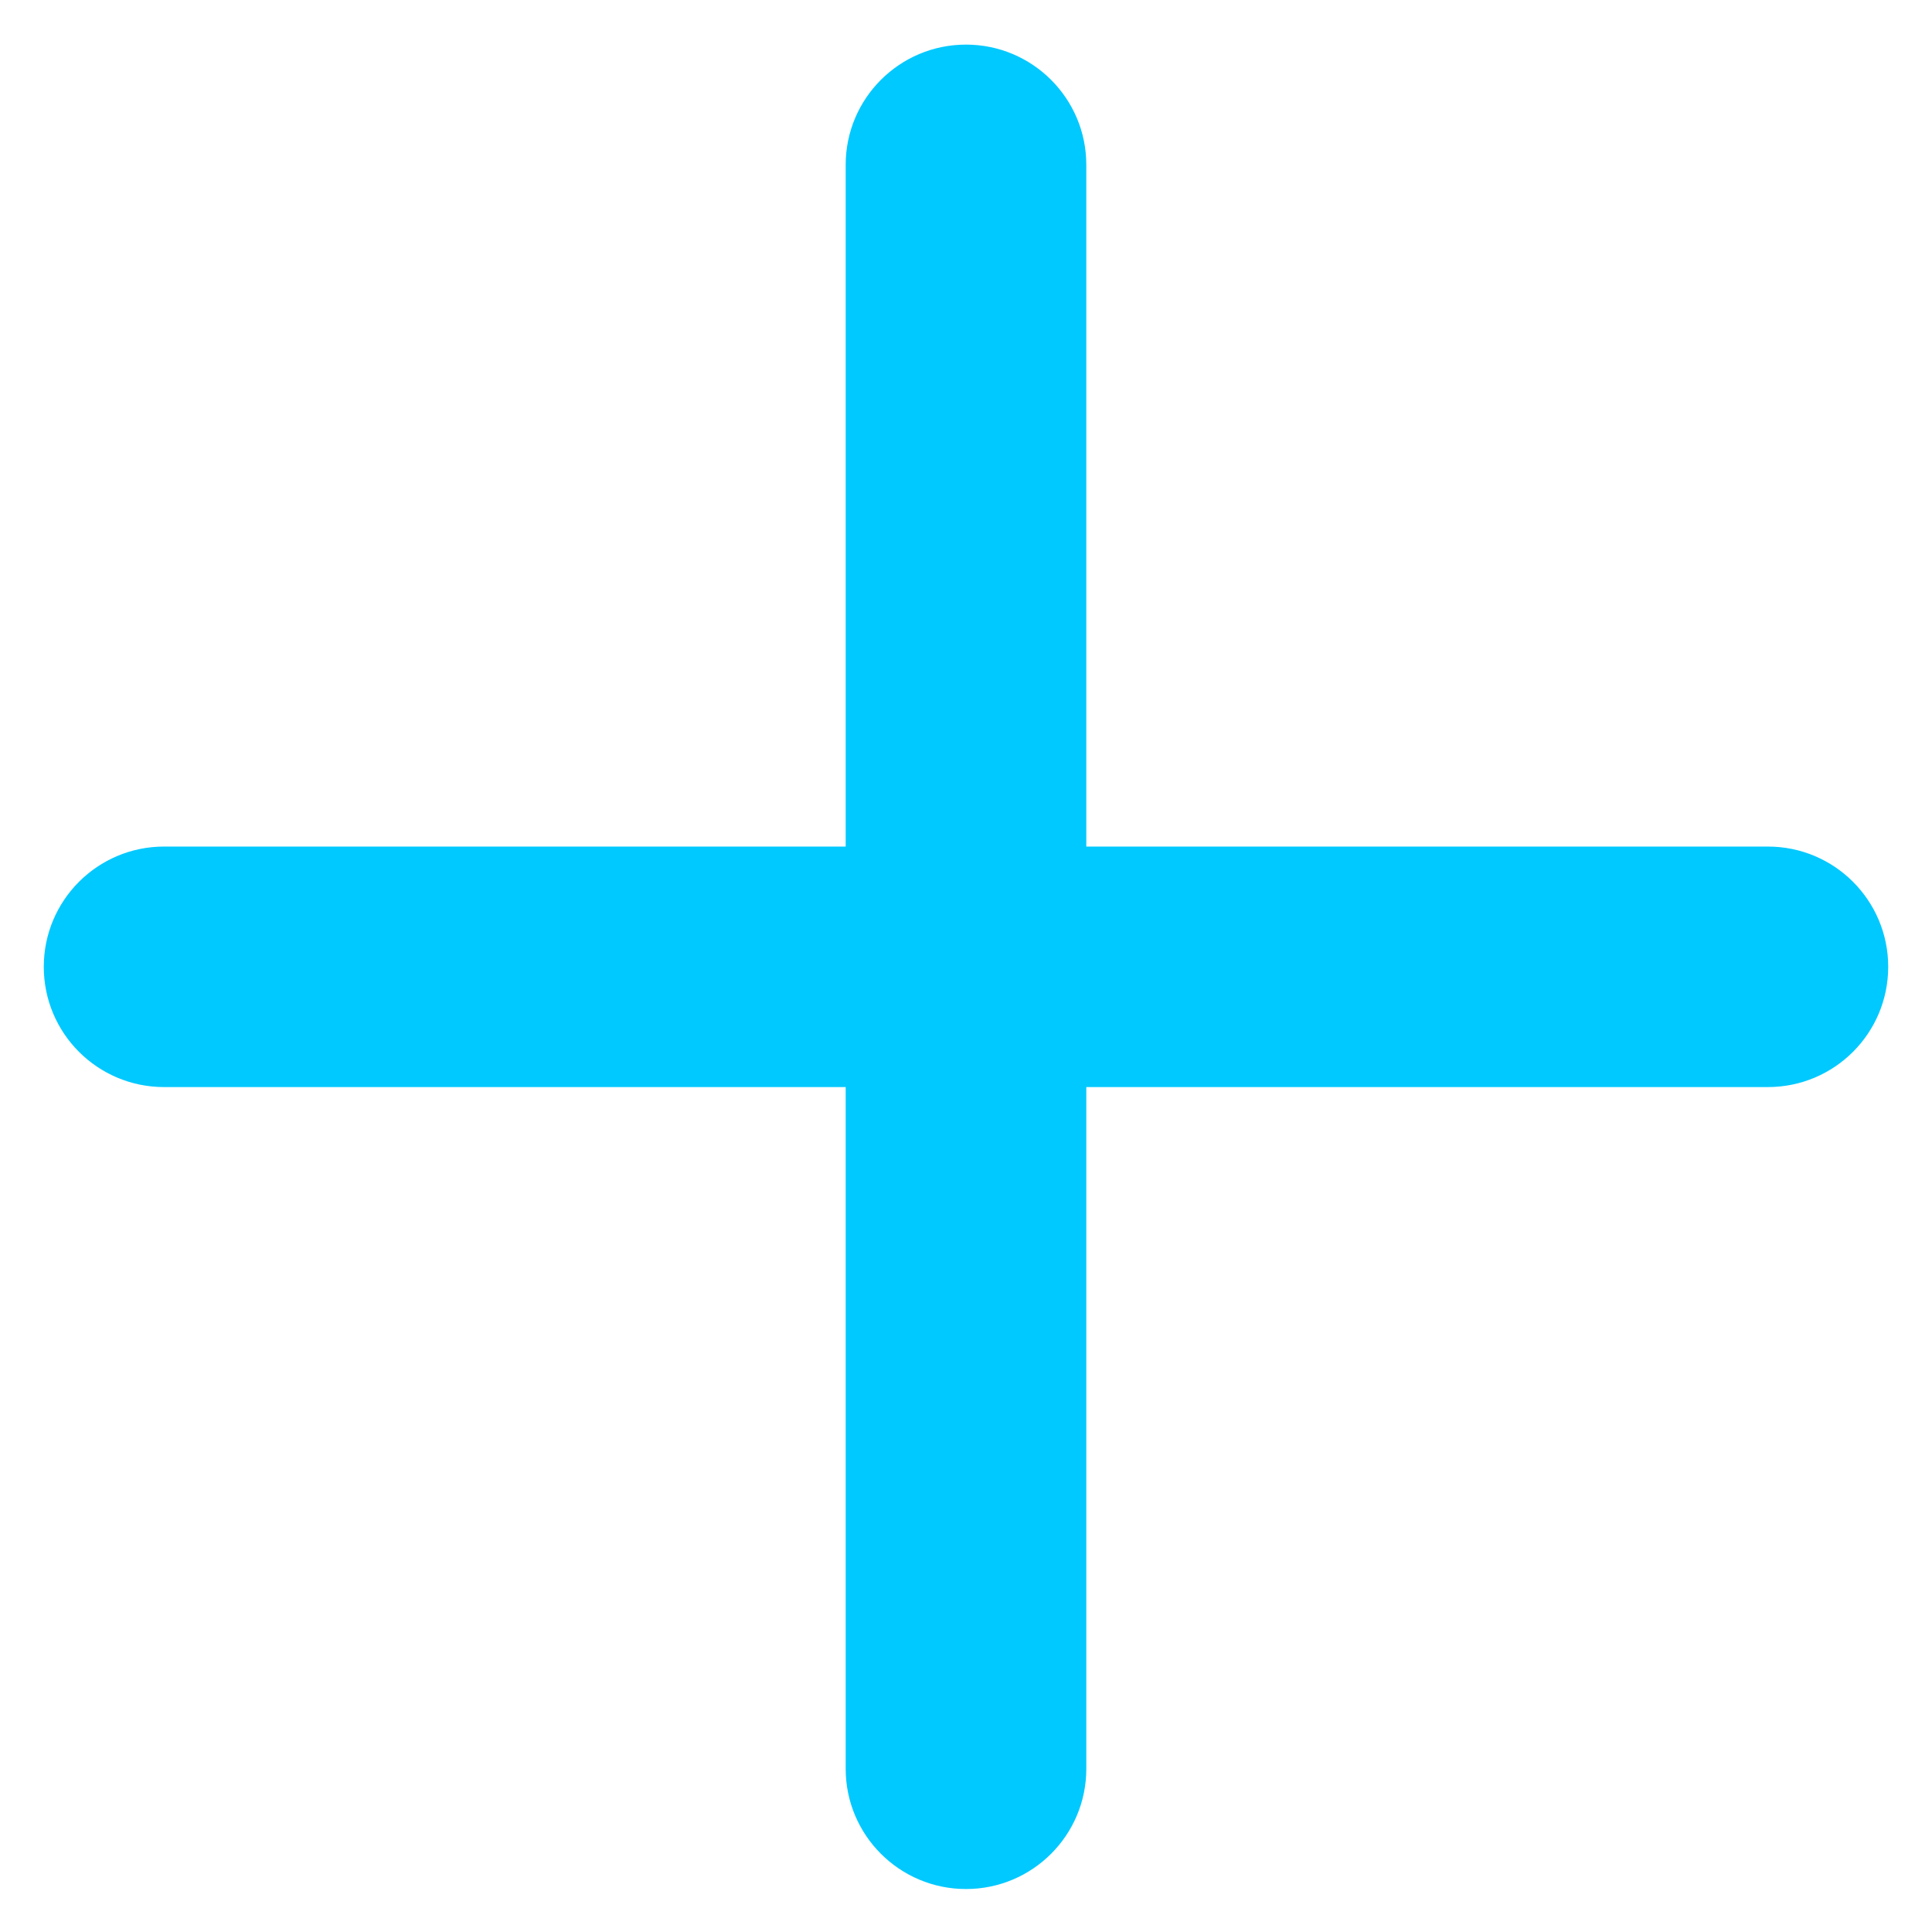
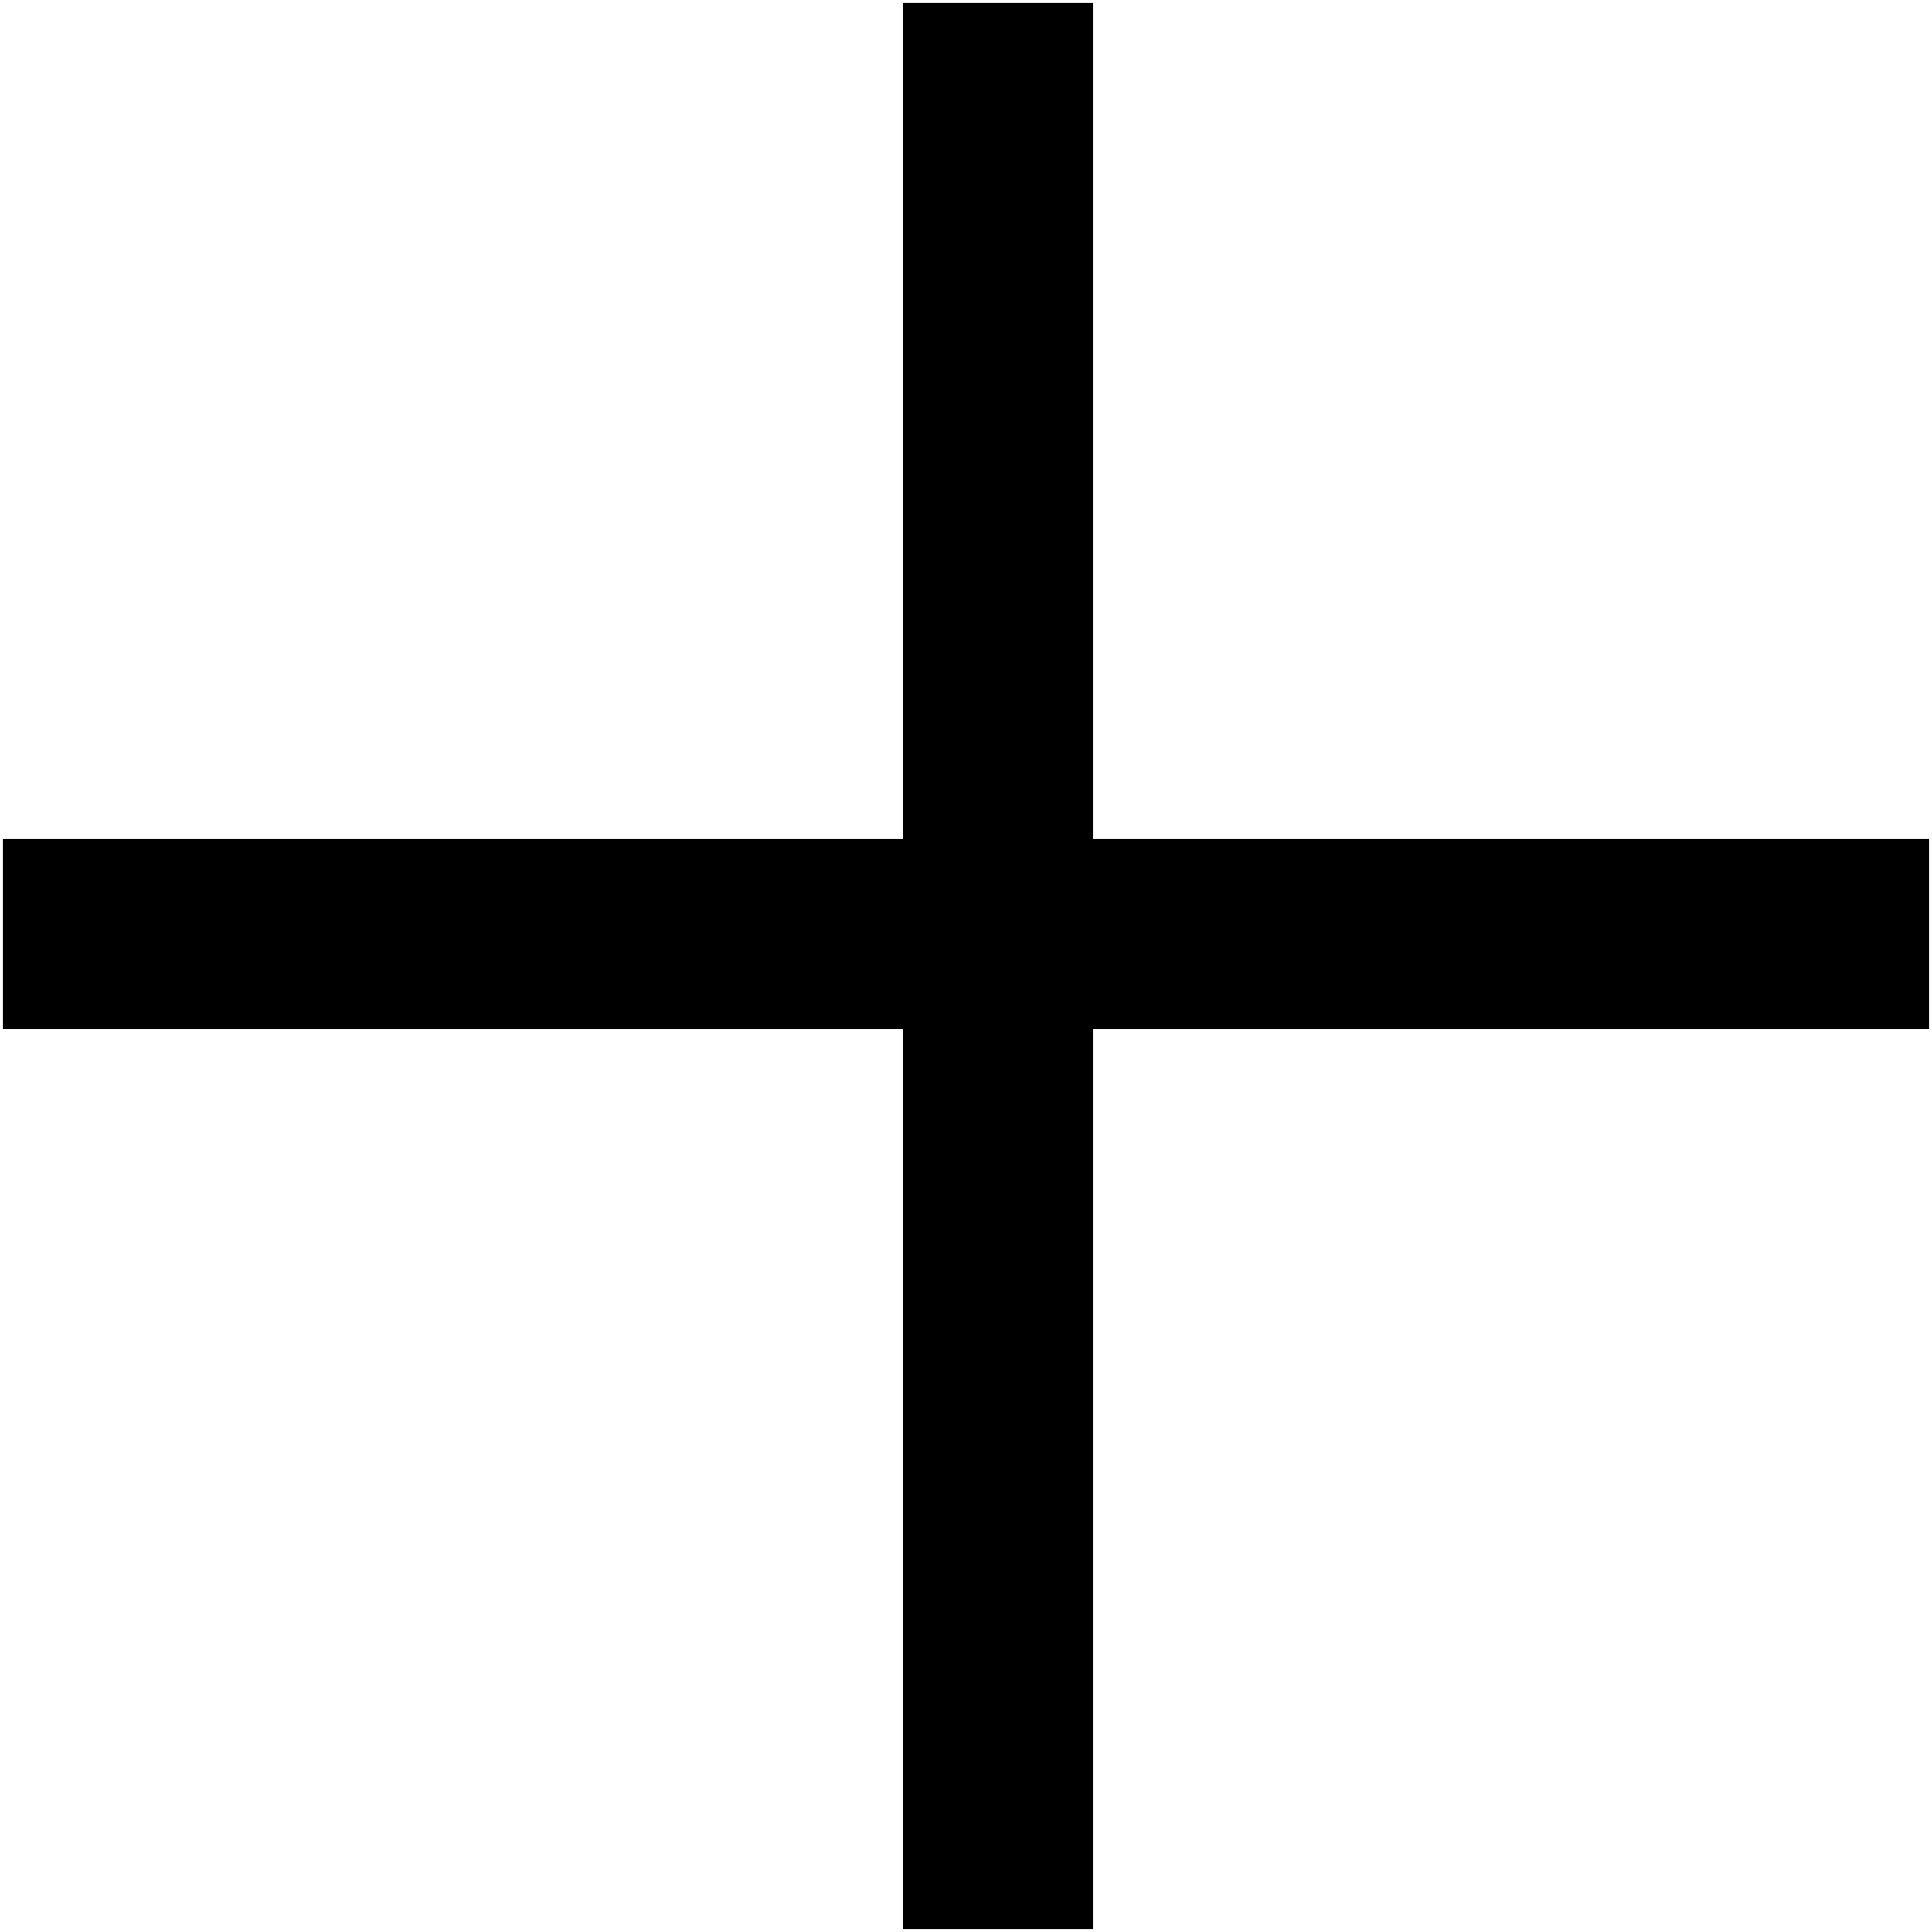
- <svg xmlns="http://www.w3.org/2000/svg" t="1509964924380" class="icon" style="" viewBox="0 0 1024 1024" version="1.1" p-id="19814" width="200" height="200">
+ <svg xmlns="http://www.w3.org/2000/svg" t="1510217303156" class="icon" style="" viewBox="0 0 1024 1024" version="1.1" p-id="3526" width="200" height="200">
  <defs>
    <style type="text/css" />
  </defs>
-   <path d="M937.024 576.172h-361.258v361.315c0 35.21-28.557 63.738-63.768 63.738-35.21 0-63.767-28.528-63.767-63.738v-361.315h-361.26c-35.239 0-63.767-28.528-63.767-63.738 0-35.197 28.53-63.738 63.767-63.738h361.258v-361.315c0-35.197 28.557-63.738 63.767-63.738 35.211 0 63.768 28.542 63.768 63.738v361.316h361.258c35.239 0 63.768 28.54 63.768 63.736-0.001 35.21-28.528 63.736-63.768 63.736z" fill="#00c9ff" p-id="19815" class="selected" />
+   <path d="M1022.4 444.8 579.2 444.8 579.2 1.6 478.4 1.6 478.4 444.8 1.6 444.8 1.6 545.6 478.4 545.6 478.4 1022.4 579.2 1022.4 579.2 545.6 1022.4 545.6Z" p-id="3527" />
</svg>
